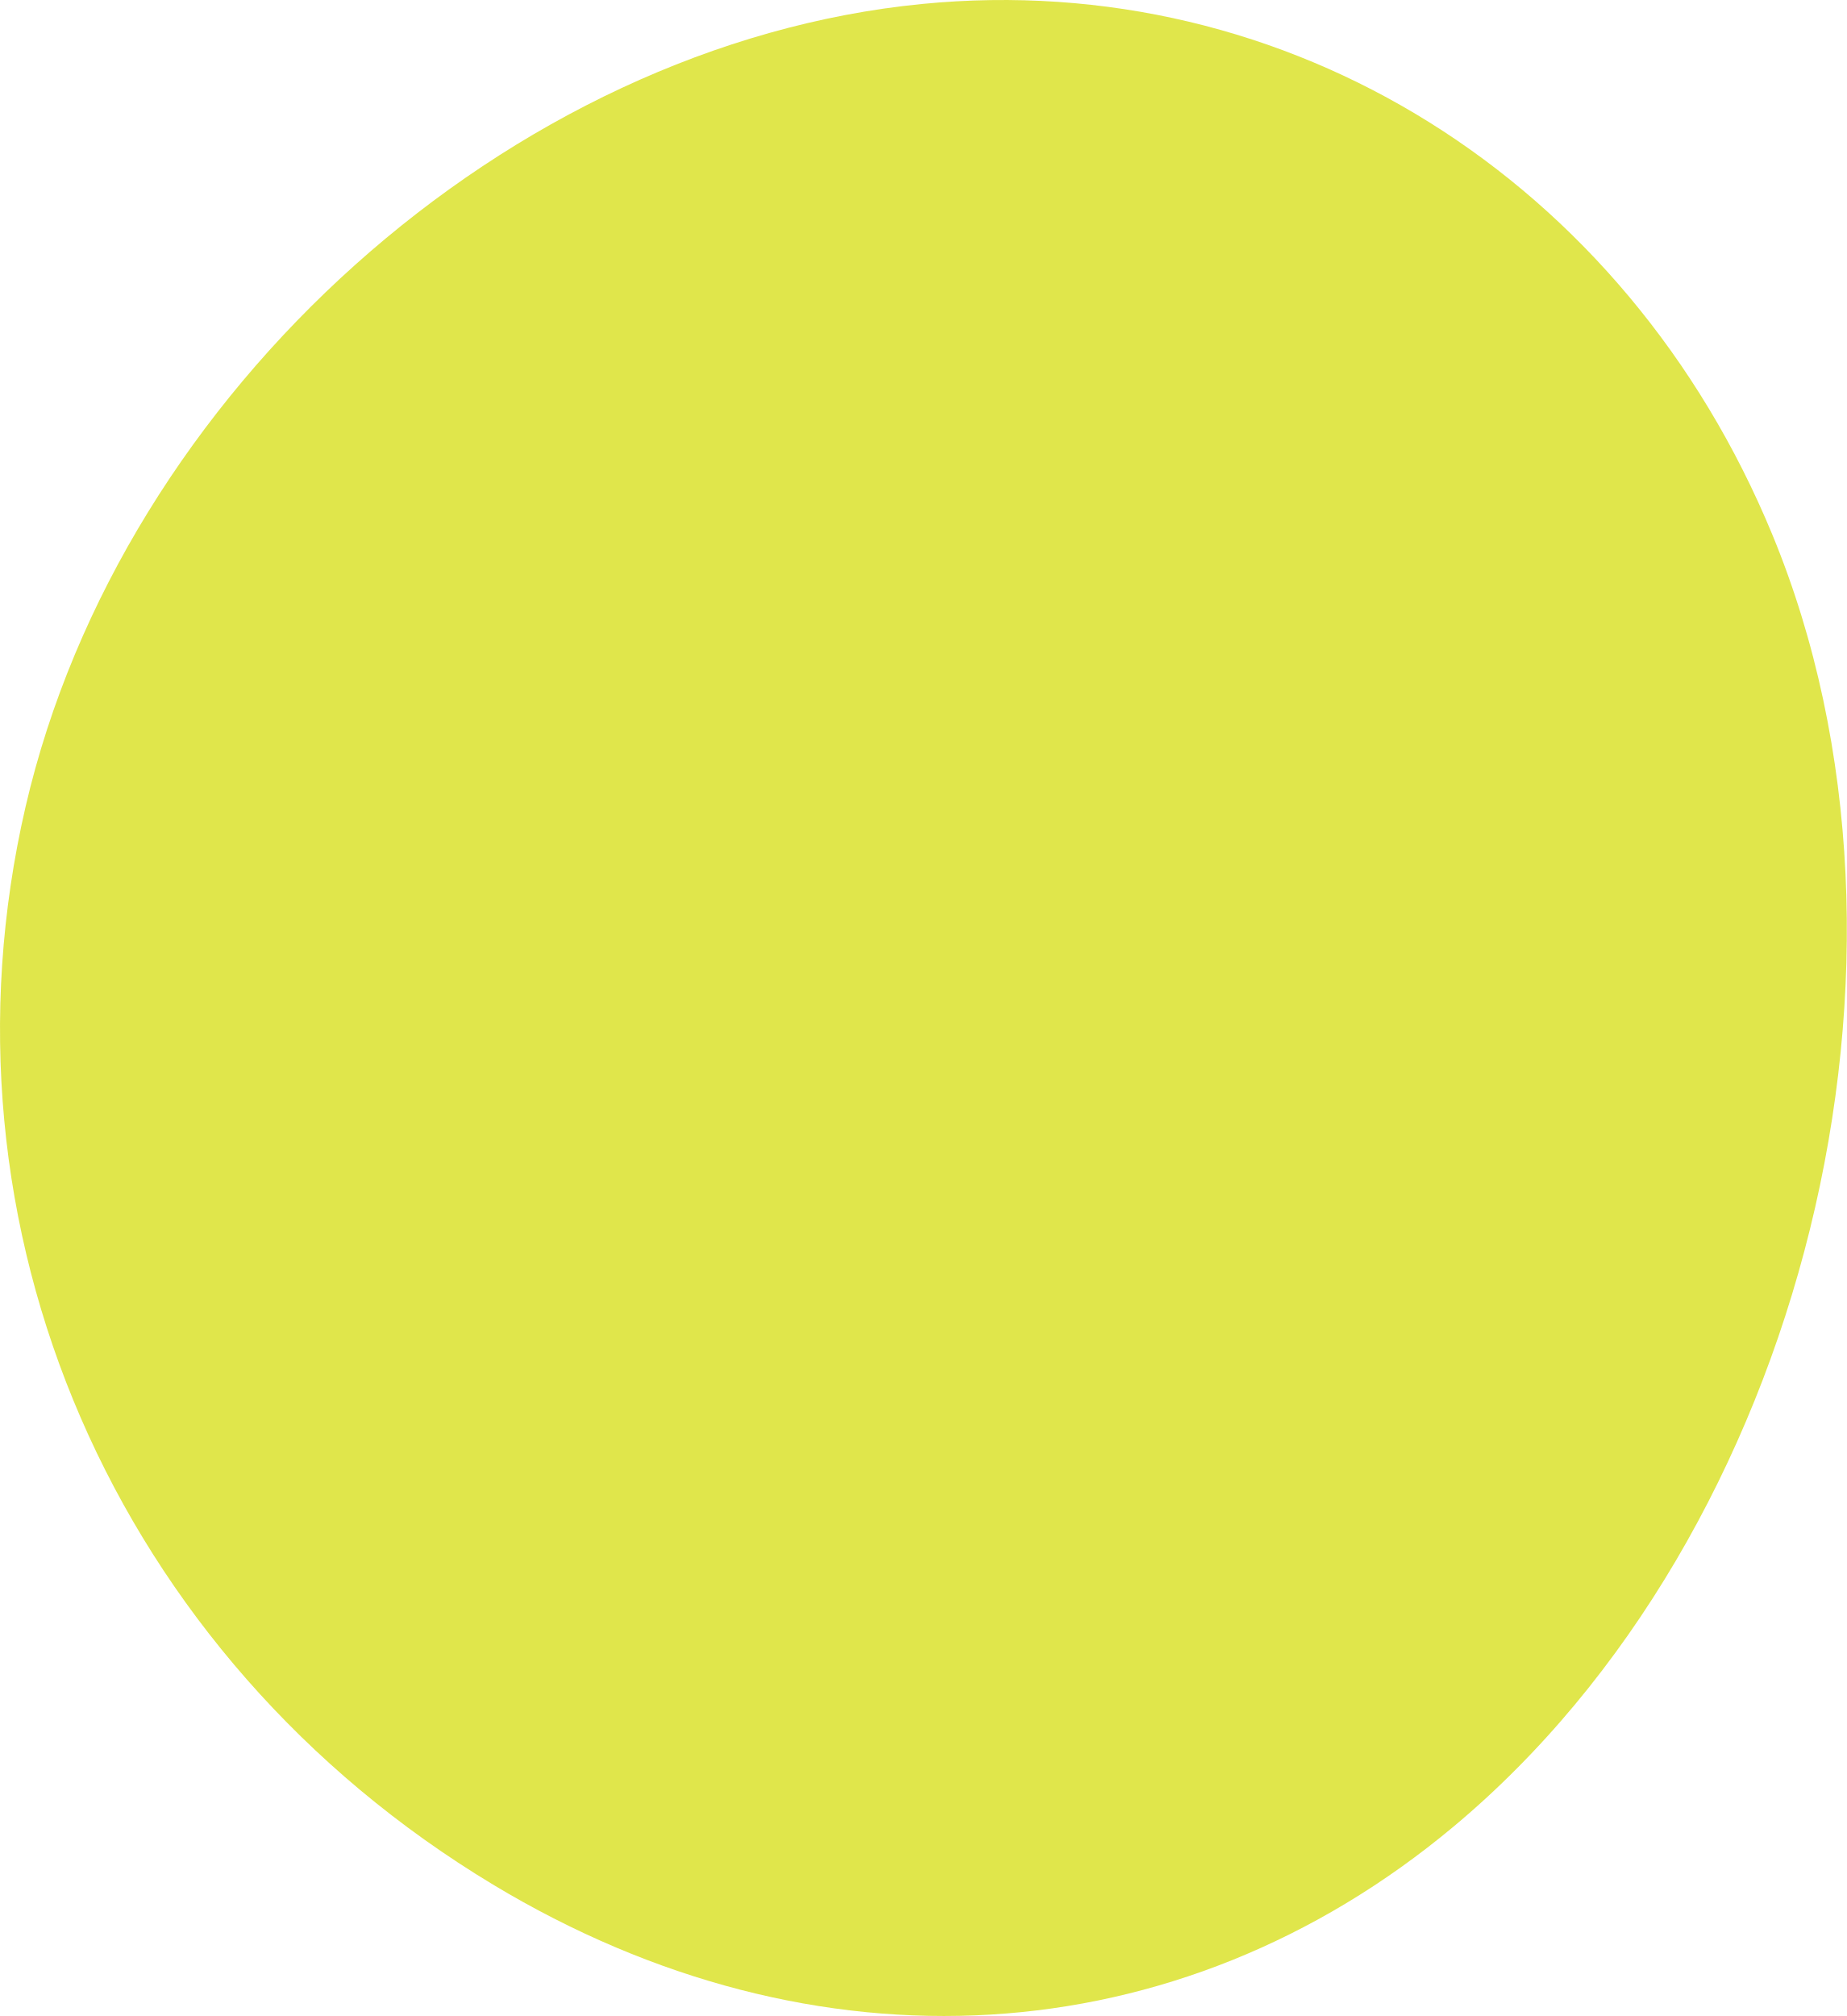
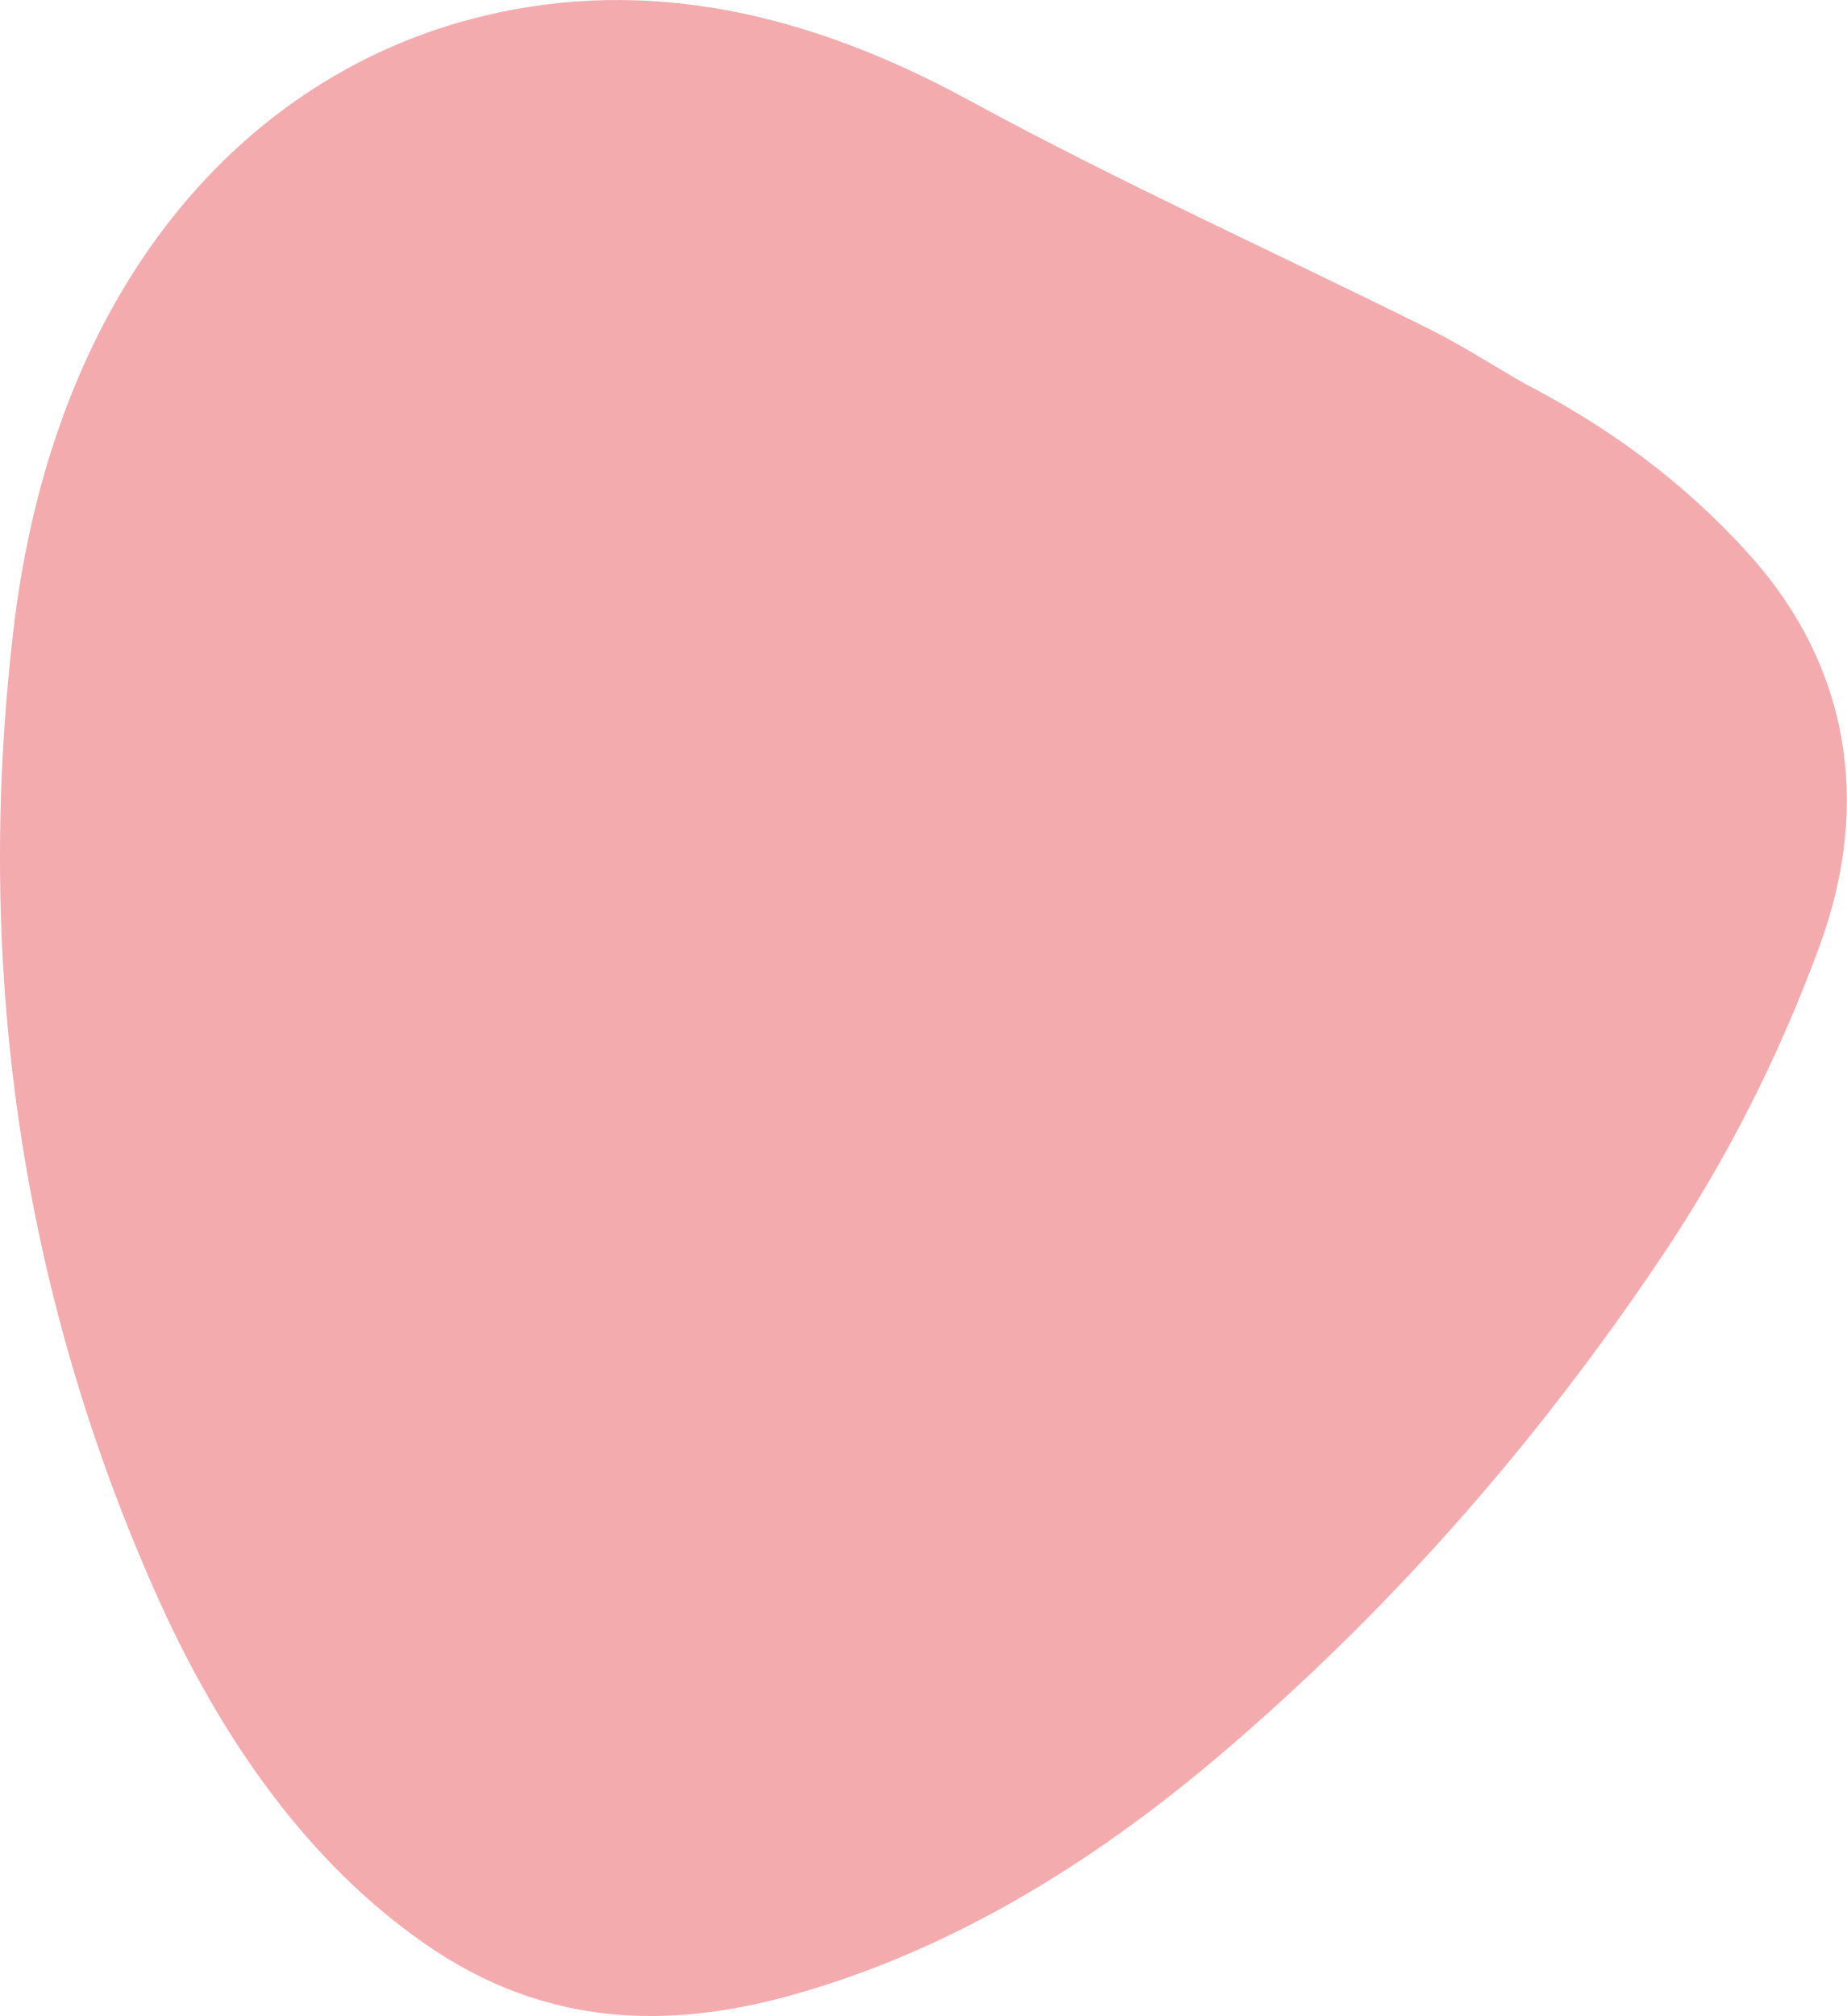
- <svg xmlns="http://www.w3.org/2000/svg" id="Layer_2" data-name="Layer 2" viewBox="0 0 901.24 983.54">
+ <svg xmlns="http://www.w3.org/2000/svg" id="Layer_2" data-name="Layer 2" viewBox="0 0 884.87 965.67">
  <defs>
    <style>
      .cls-1 {
-         fill: #d9e021;
+         fill: #f1989b;
        opacity: .81;
      }
    </style>
  </defs>
  <g id="Layer_1-2" data-name="Layer 1">
-     <path class="cls-1" d="M240.57,919.42C55.78,808.15-35.04,598.78,12.48,393.57,59.37,191.03,248.72,21.59,450.12,1.92c178.59-17.44,343.07,85.27,414.81,259.03,85.09,206.08,15.59,487.37-155.72,630.28-134.42,112.14-311.54,122.79-468.65,28.19Z" />
+     <path class="cls-1" d="M730.19,183.57c38.76,20.13,75.37,45.86,108.05,82.2,47.32,52.62,58.83,118.45,33.59,187.28-20.04,54.66-45.47,103.85-75.48,148.61-62.34,92.97-133.4,172.45-212.5,239.56-62.27,52.83-129.12,93.02-202.68,113.94-59.31,16.86-119.26,16.56-177.64-24.1-55.46-38.63-97.59-97.34-129.26-168.74C9.58,616.42-12.02,462.29,6.23,303.45,25.38,136.78,117.38,35.27,231.33,7.72c78.81-19.05,155.66-1.76,232.78,40.22,72.69,39.57,146.93,72.95,220.38,109.51,15.46,7.69,30.48,17.36,45.7,26.12Z" />
  </g>
</svg>
